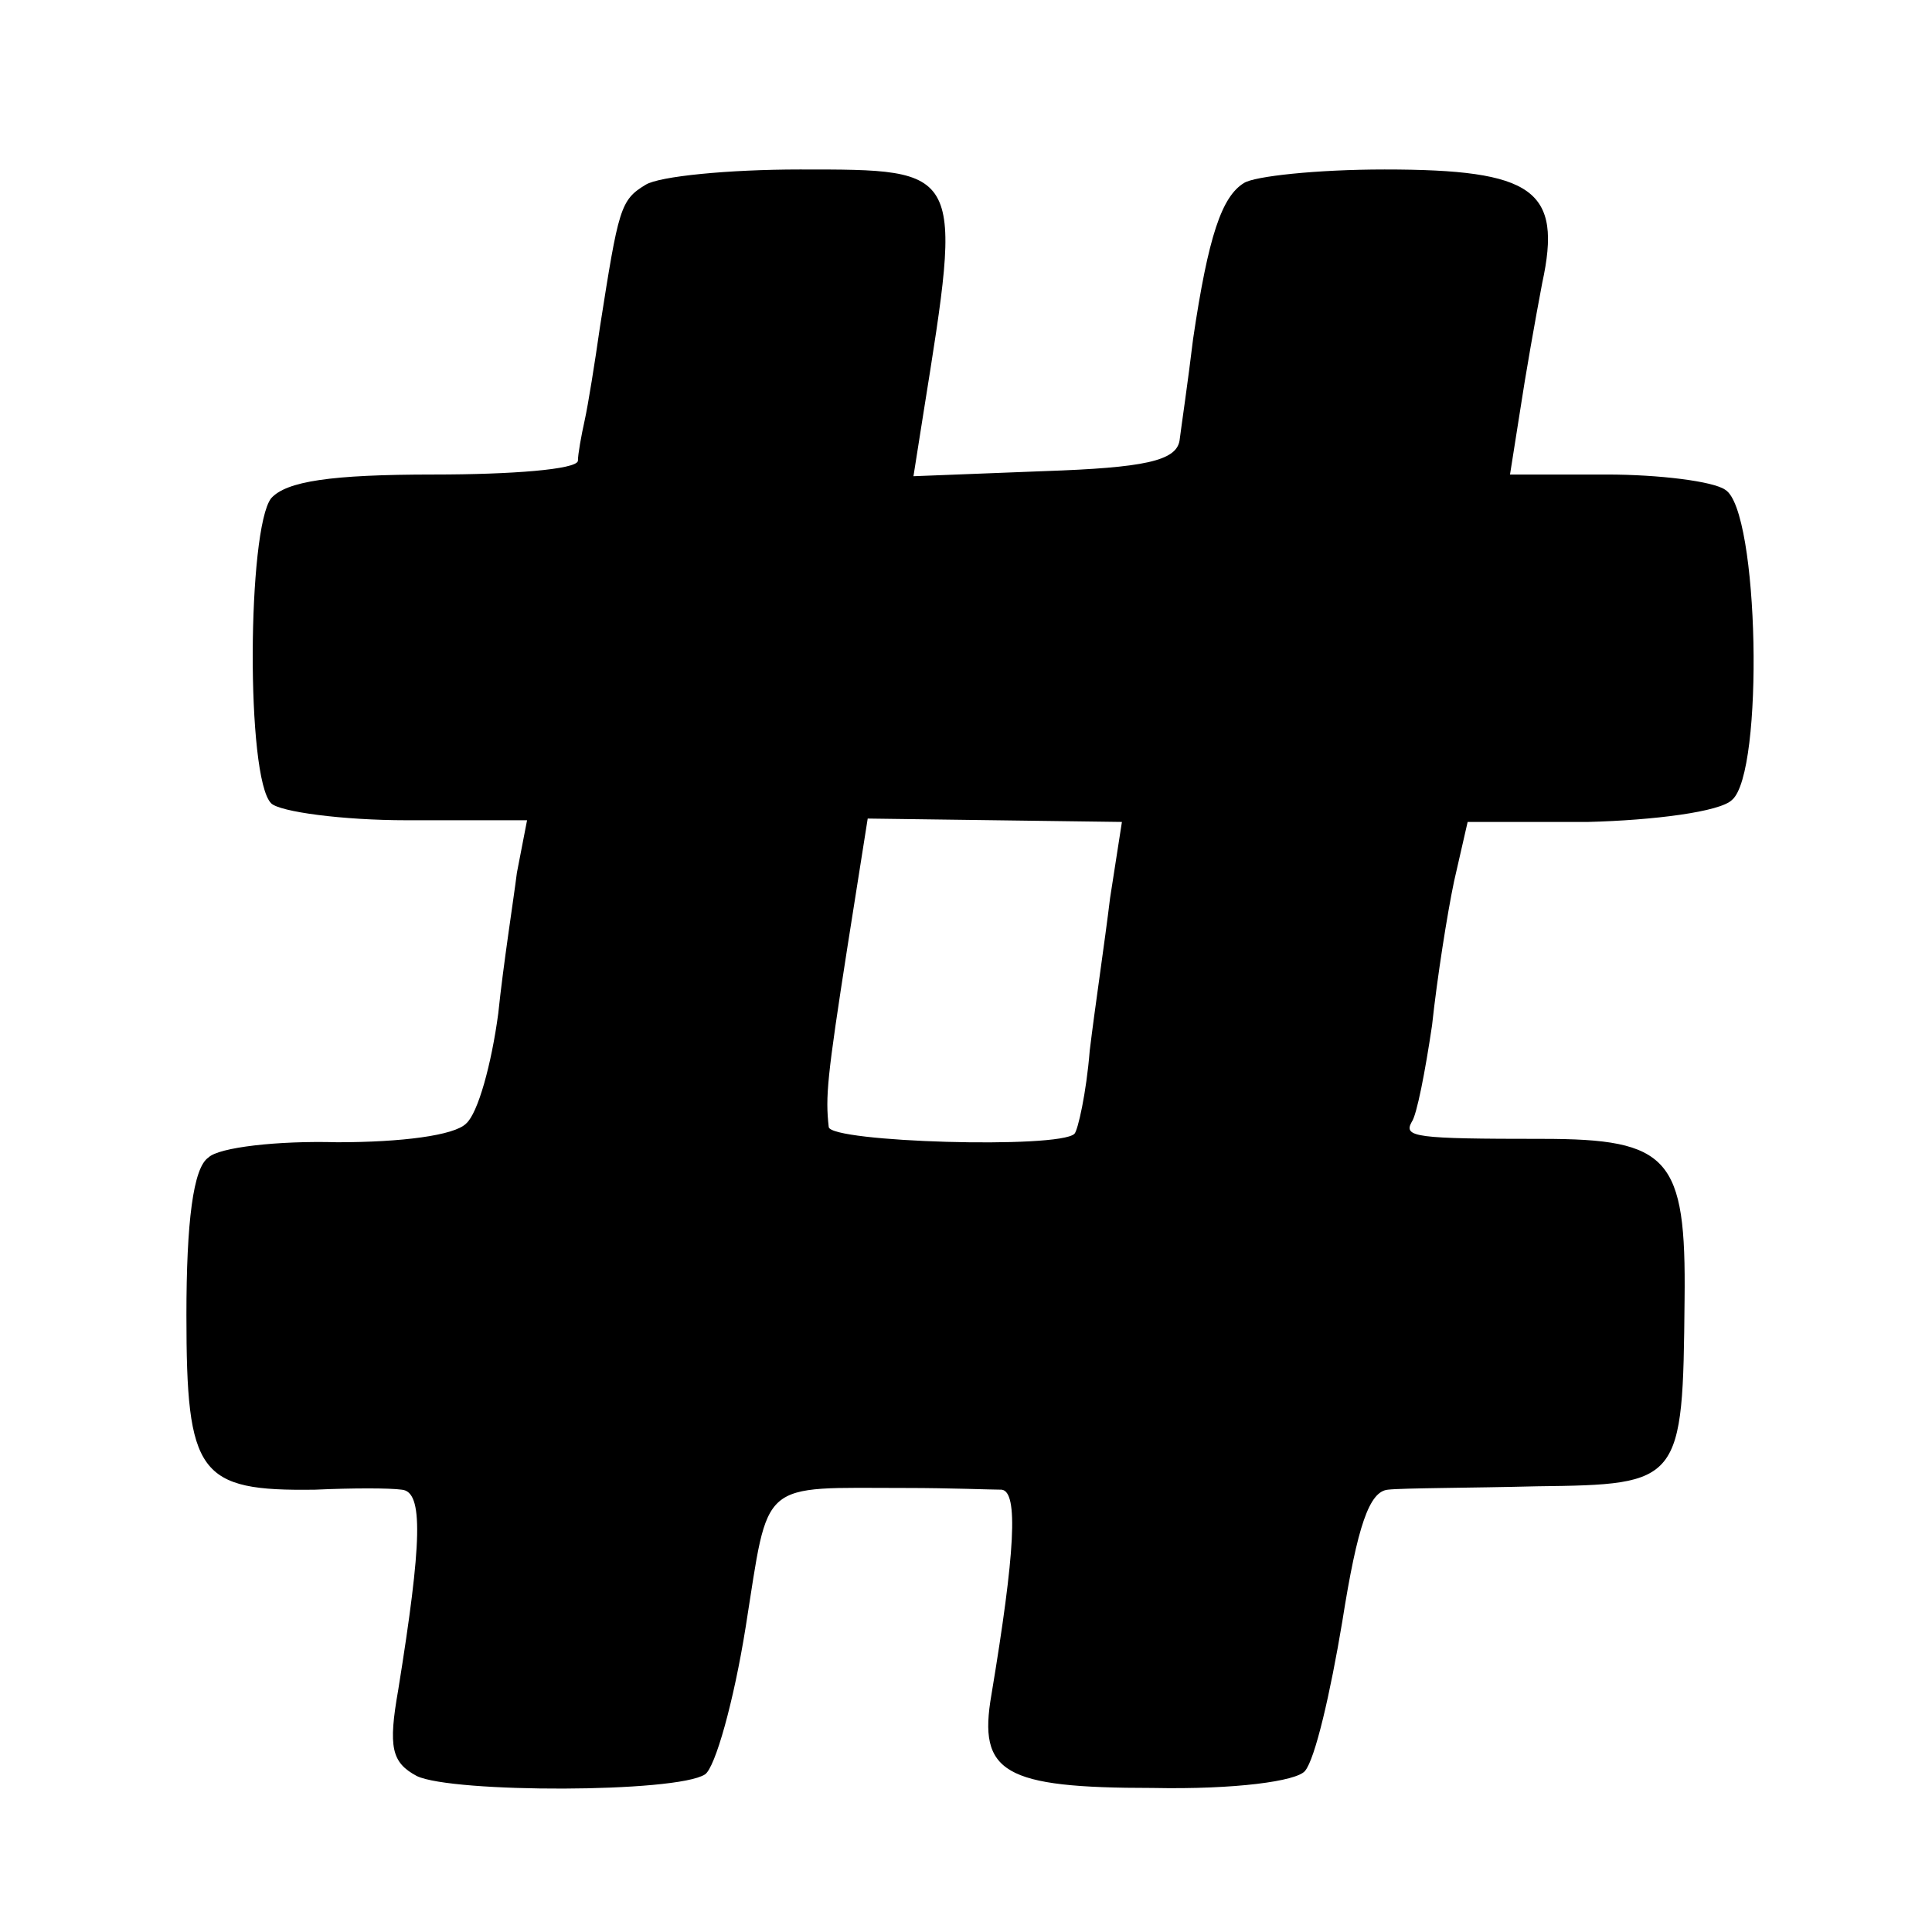
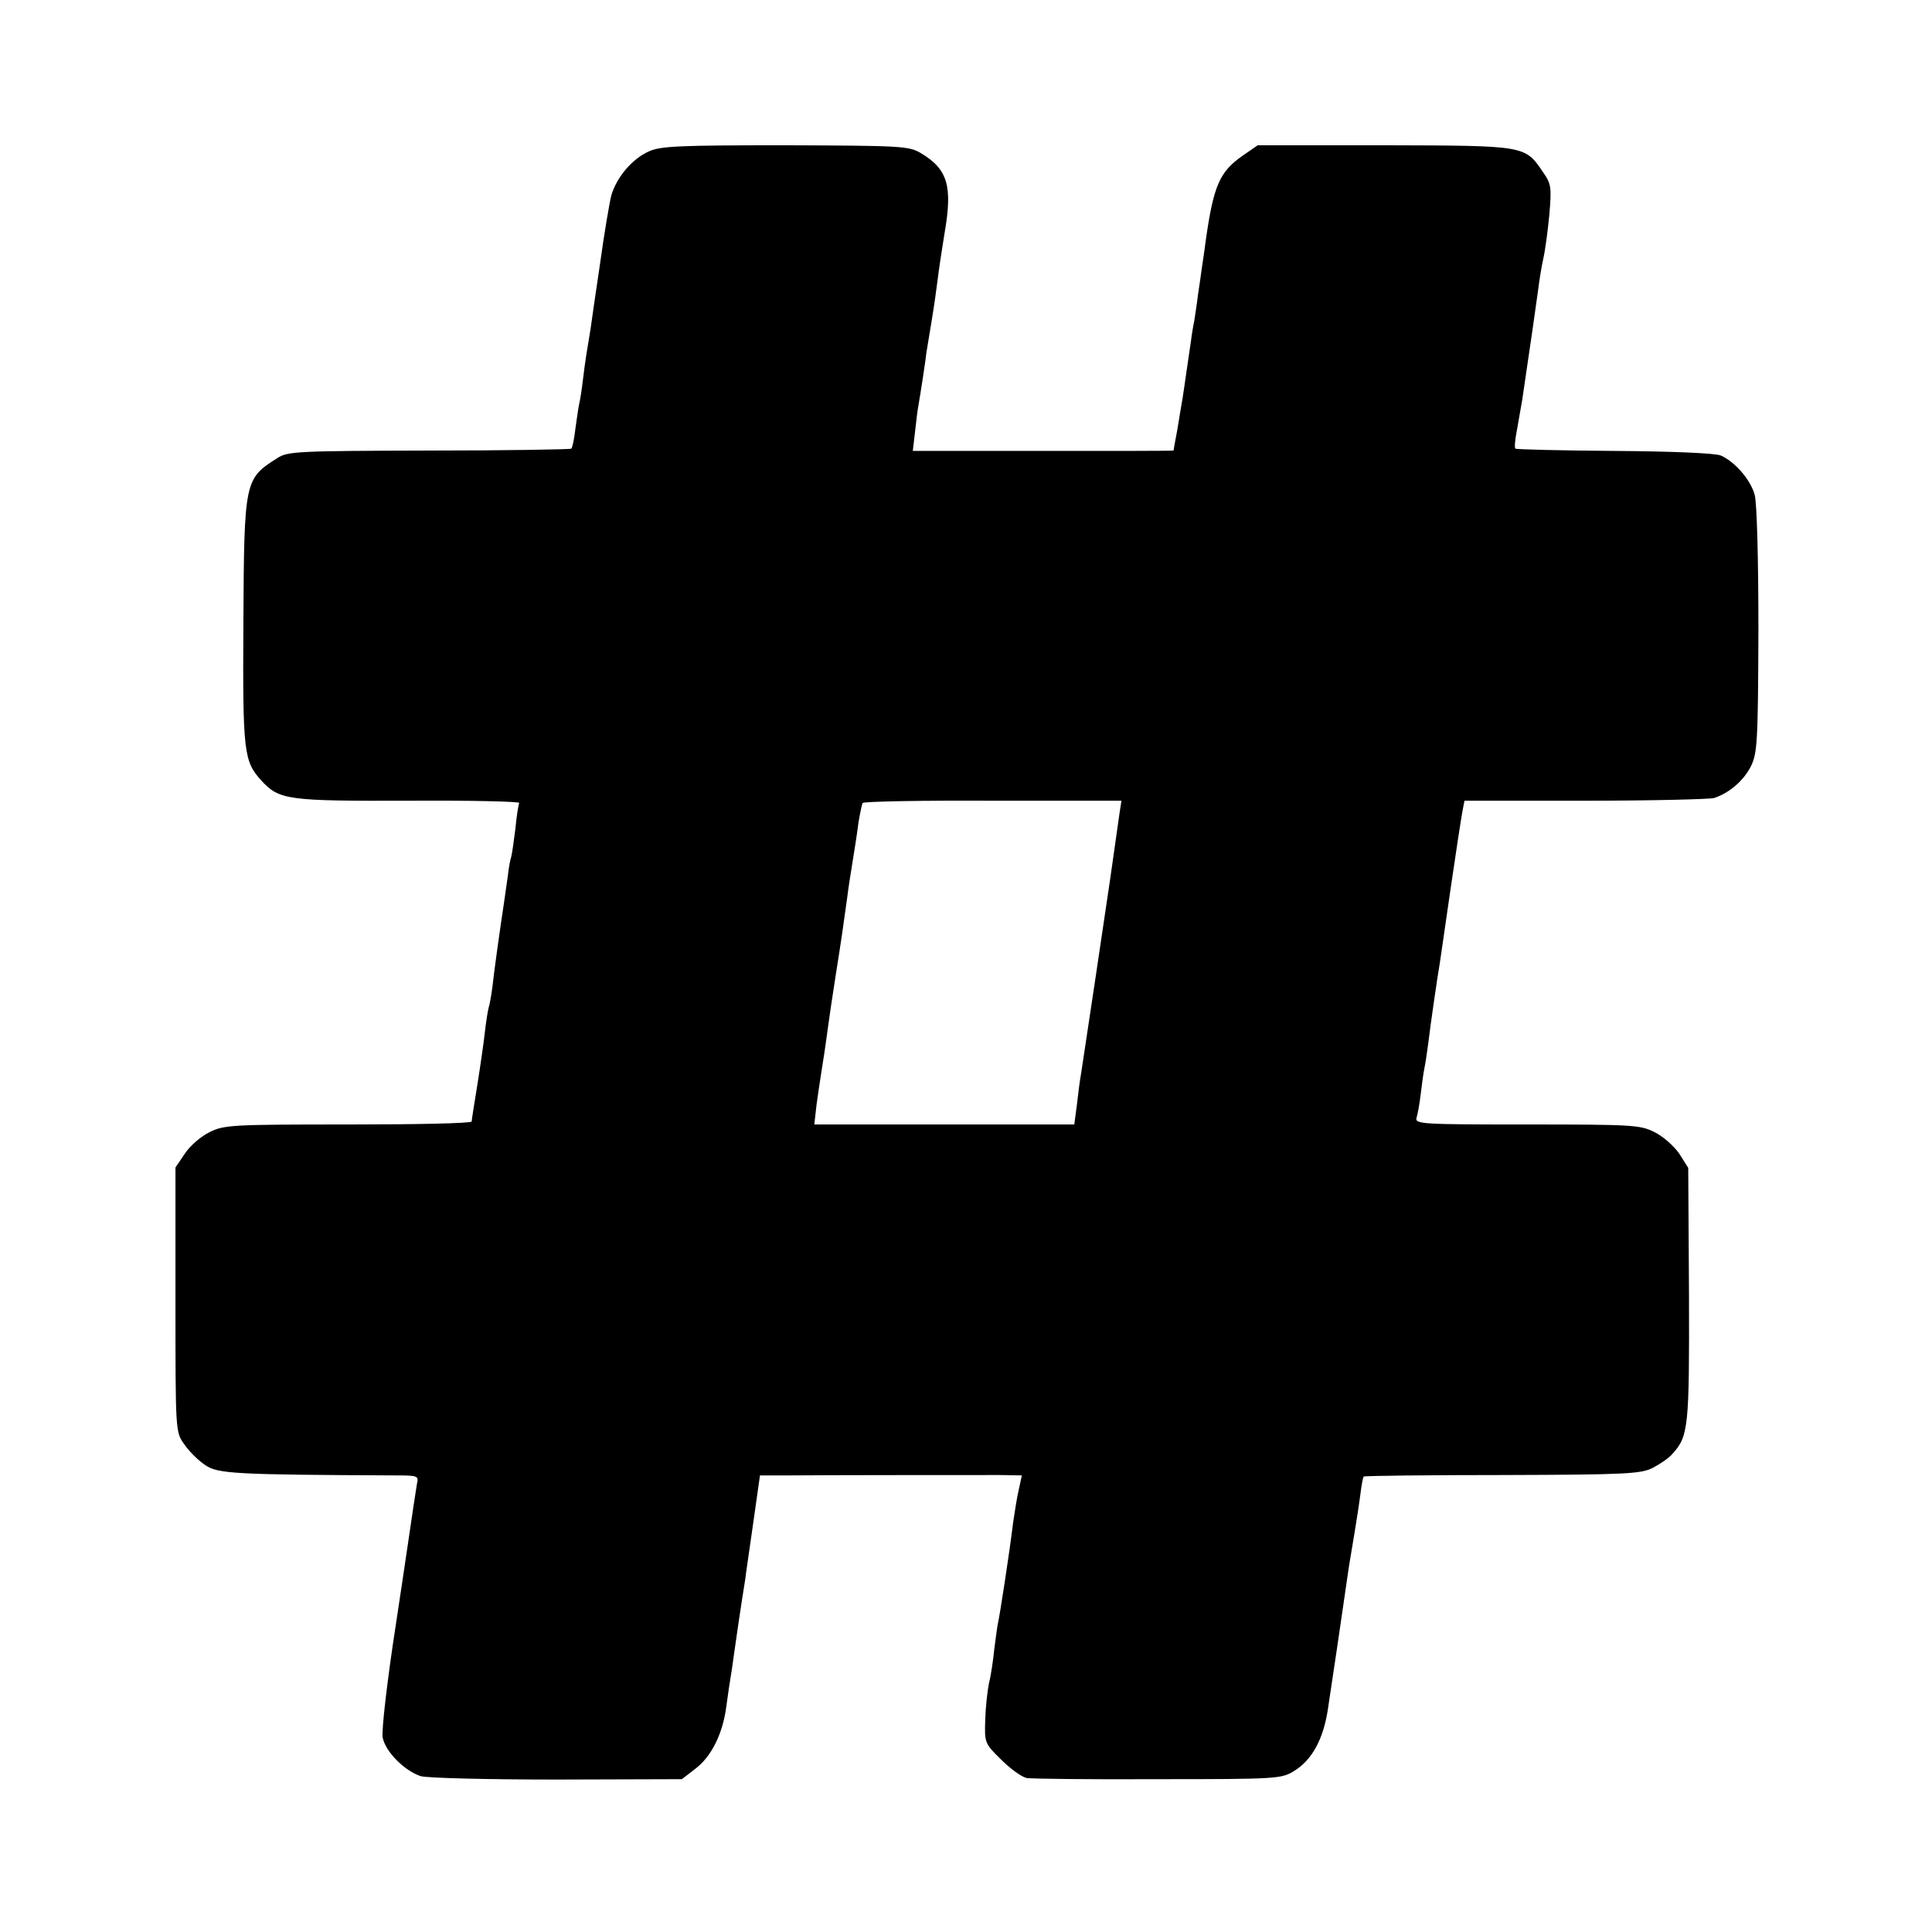
- <svg xmlns="http://www.w3.org/2000/svg" version="1.0" width="114pt" height="114pt" viewBox="0 0 114 114" preserveAspectRatio="xMidYMid meet">
-   <g transform="translate(0,114) scale(0.1,-0.1)" fill="#000000" stroke="none">
-     <path d="M381 1031 c-15 -9 -16 -14 -27 -84 -3 -21 -7 -46 -9 -55 -2 -9 -4 -20 -4 -24 -1 -5 -39 -8 -85 -8 -61 0 -87 -4 -96 -14 -14 -18 -15 -165 0 -180 5 -5 42 -10 80 -10 l71 0 -6 -31 c-2 -16 -8 -54 -11 -83 -4 -30 -12 -59 -19 -65 -7 -7 -38 -11 -76 -11 -35 1 -70 -3 -76 -9 -9 -6 -13 -38 -13 -93 0 -94 7 -104 76 -103 22 1 44 1 51 0 13 -1 12 -31 -2 -118 -6 -34 -4 -43 11 -51 21 -10 153 -10 170 1 6 4 17 43 24 87 14 88 7 82 95 82 25 0 50 -1 56 -1 10 -1 8 -37 -6 -121 -8 -46 7 -55 95 -55 49 -1 85 4 90 10 6 7 15 46 22 88 9 57 16 77 27 78 9 1 49 1 88 2 85 1 86 2 87 110 1 84 -9 95 -84 95 -75 0 -82 1 -77 10 3 4 8 30 12 57 3 28 9 66 13 85 l8 35 71 0 c39 1 78 6 85 13 19 16 16 171 -4 183 -7 5 -39 9 -70 9 l-57 0 6 38 c3 20 9 54 13 75 12 55 -5 67 -93 67 -40 0 -77 -4 -83 -8 -13 -8 -21 -31 -30 -92 -3 -25 -7 -52 -8 -60 -2 -12 -21 -16 -80 -18 l-77 -3 6 38 c23 144 24 143 -73 143 -42 0 -83 -4 -91 -9z m274 -421 c-3 -25 -9 -65 -12 -90 -2 -25 -7 -47 -9 -49 -9 -9 -144 -5 -145 4 -2 18 -1 29 11 106 l12 76 75 -1 75 -1 -7 -45z" />
+ <svg xmlns="http://www.w3.org/2000/svg" version="1.0" width="512pt" height="512pt" viewBox="0 0 512 512" preserveAspectRatio="xMidYMid meet">
+   <g transform="translate(0,512) scale(0.1,-0.1)" fill="#000000" stroke="none">
+     <path d="M1720 4719 c-45 -20 -86 -69 -100 -117 -5 -20 -19 -102 -30 -182 -12 -80 -23 -157 -25 -172 -9 -54 -14 -83 -20 -133 -3 -27 -8 -57 -10 -65 -2 -8 -6 -37 -10 -65 -3 -27 -8 -51 -11 -54 -2 -2 -172 -5 -377 -5 -348 -1 -375 -2 -402 -20 -87 -55 -88 -59 -90 -436 -2 -346 1 -367 48 -419 47 -51 69 -54 390 -53 164 1 296 -2 293 -6 -2 -4 -7 -34 -10 -67 -4 -33 -9 -67 -11 -75 -3 -8 -7 -31 -9 -50 -3 -19 -7 -51 -10 -70 -12 -79 -27 -187 -31 -225 -3 -22 -7 -47 -10 -55 -2 -8 -7 -37 -10 -65 -3 -27 -12 -90 -20 -140 -8 -49 -15 -93 -15 -97 0 -5 -147 -8 -327 -8 -306 0 -329 -1 -367 -20 -23 -11 -52 -36 -66 -57 l-25 -37 0 -350 c0 -350 0 -351 23 -383 12 -18 37 -43 55 -55 33 -24 81 -26 505 -28 59 0 62 -1 57 -22 -2 -13 -6 -39 -9 -58 -3 -19 -23 -158 -46 -309 -24 -154 -39 -287 -36 -305 7 -38 58 -89 101 -103 17 -5 176 -9 361 -9 l331 1 35 27 c44 33 74 95 83 167 4 30 9 63 11 75 2 11 6 38 9 61 5 34 16 114 30 200 1 11 11 77 21 148 l18 127 76 0 c126 1 501 1 561 1 l57 -1 -8 -37 c-5 -21 -11 -60 -15 -87 -10 -83 -36 -250 -40 -266 -2 -8 -6 -40 -10 -70 -3 -30 -9 -71 -14 -90 -4 -19 -9 -63 -10 -97 -2 -61 -2 -63 42 -106 24 -24 54 -46 68 -49 13 -2 170 -4 349 -3 316 0 326 1 360 22 47 29 77 84 89 163 13 85 36 241 56 380 3 19 10 60 15 90 5 30 12 75 15 99 3 25 7 46 9 48 2 2 167 4 367 4 330 1 367 3 399 19 19 10 43 26 52 37 43 47 45 72 44 423 l-2 335 -24 38 c-14 20 -43 46 -66 57 -37 19 -61 20 -338 20 -279 0 -297 1 -292 18 3 9 8 37 11 62 3 25 7 56 10 70 3 14 7 43 10 65 5 43 24 175 31 215 2 14 15 104 29 200 14 96 28 187 31 202 l5 26 319 0 c176 0 329 4 342 7 40 13 78 45 98 84 17 35 19 63 20 362 0 187 -4 338 -10 358 -11 40 -53 88 -90 104 -15 6 -127 11 -283 12 -141 1 -259 4 -261 6 -3 2 -1 24 4 49 4 25 11 61 14 80 21 142 37 252 42 290 3 25 9 63 14 85 5 22 12 75 16 117 6 71 5 81 -17 112 -48 71 -46 70 -420 71 l-336 0 -39 -27 c-62 -43 -78 -79 -99 -228 -3 -25 -8 -56 -10 -70 -2 -14 -6 -45 -10 -70 -3 -25 -8 -56 -10 -70 -3 -14 -7 -38 -9 -55 -8 -52 -17 -119 -22 -150 -3 -16 -9 -54 -14 -84 -6 -30 -10 -55 -10 -55 0 -1 -156 -1 -346 -1 l-345 0 6 51 c3 29 7 60 9 70 6 34 19 119 21 139 2 11 8 49 14 85 6 36 13 85 16 110 3 25 11 79 18 121 22 126 9 171 -64 214 -31 18 -54 19 -358 20 -278 0 -330 -2 -361 -16z m1247 -1753 c-2 -17 -14 -96 -25 -176 -19 -130 -65 -437 -77 -515 -3 -16 -8 -54 -11 -82 l-7 -53 -344 0 -345 0 6 53 c4 28 11 77 16 107 5 30 11 74 14 96 3 23 12 84 20 135 16 100 21 137 31 209 3 25 10 70 15 100 5 30 12 75 15 100 4 24 9 48 11 52 2 4 158 7 345 6 l341 0 -5 -32z" />
  </g>
</svg>
